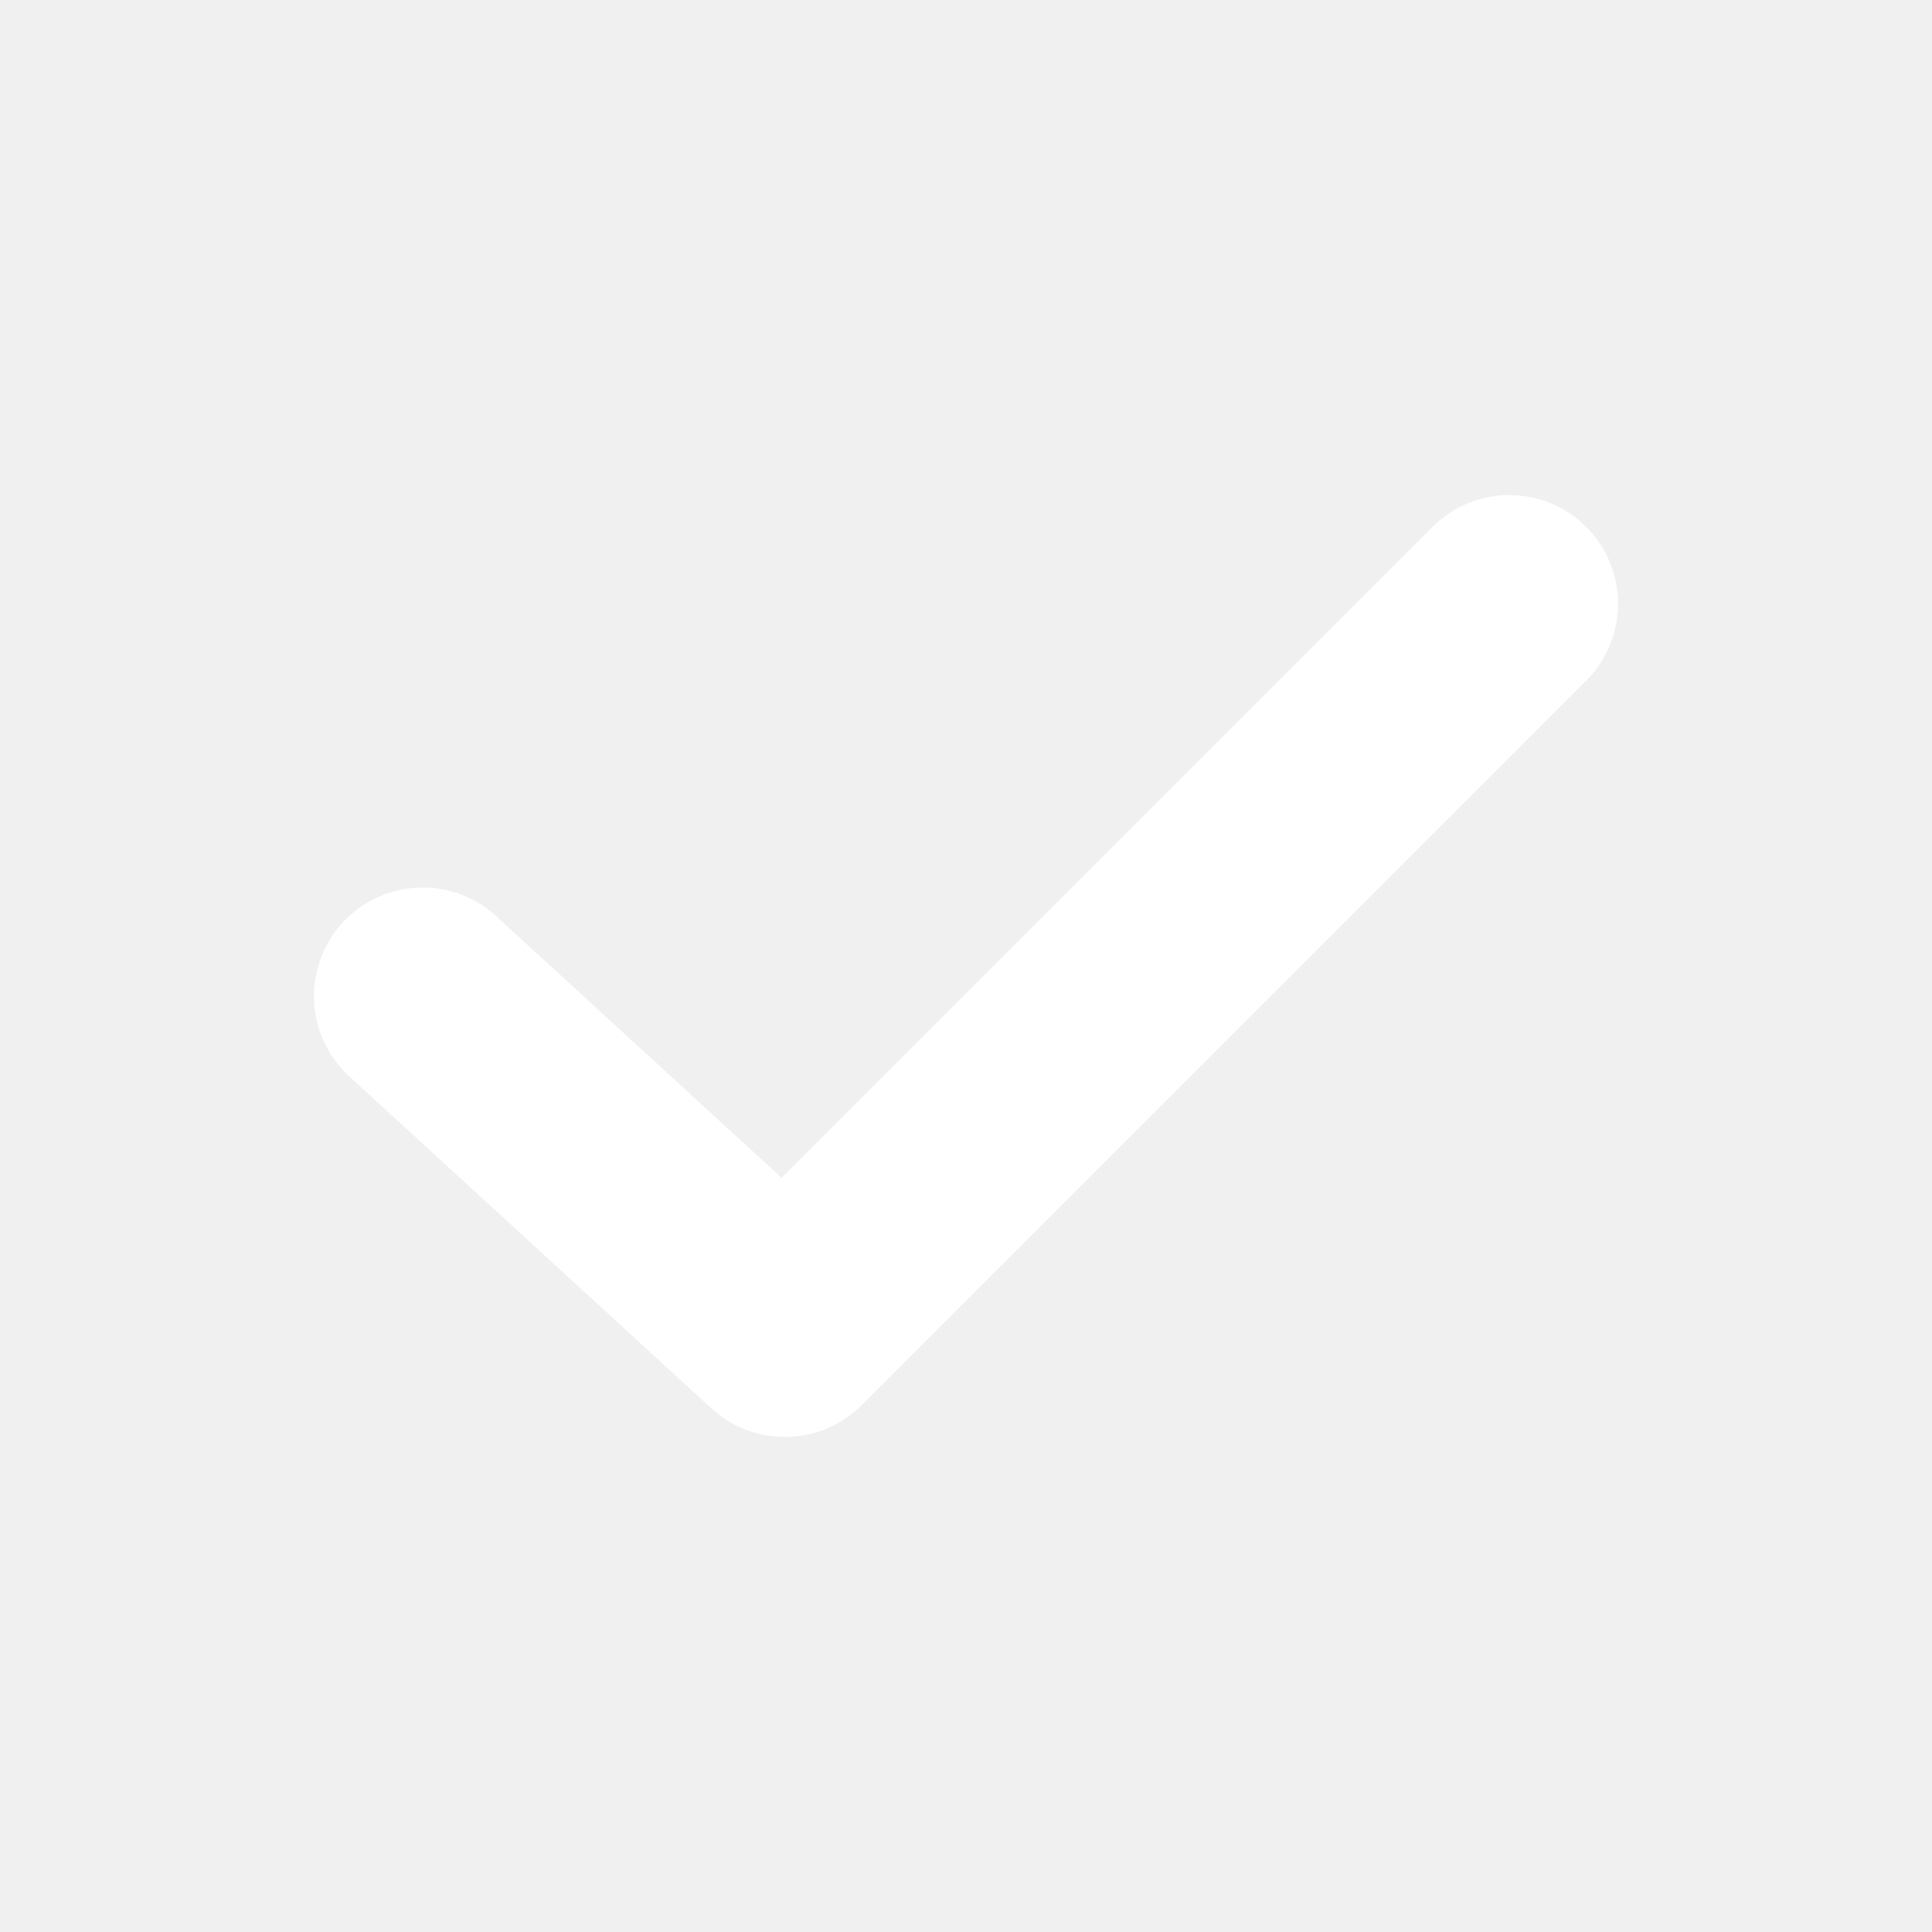
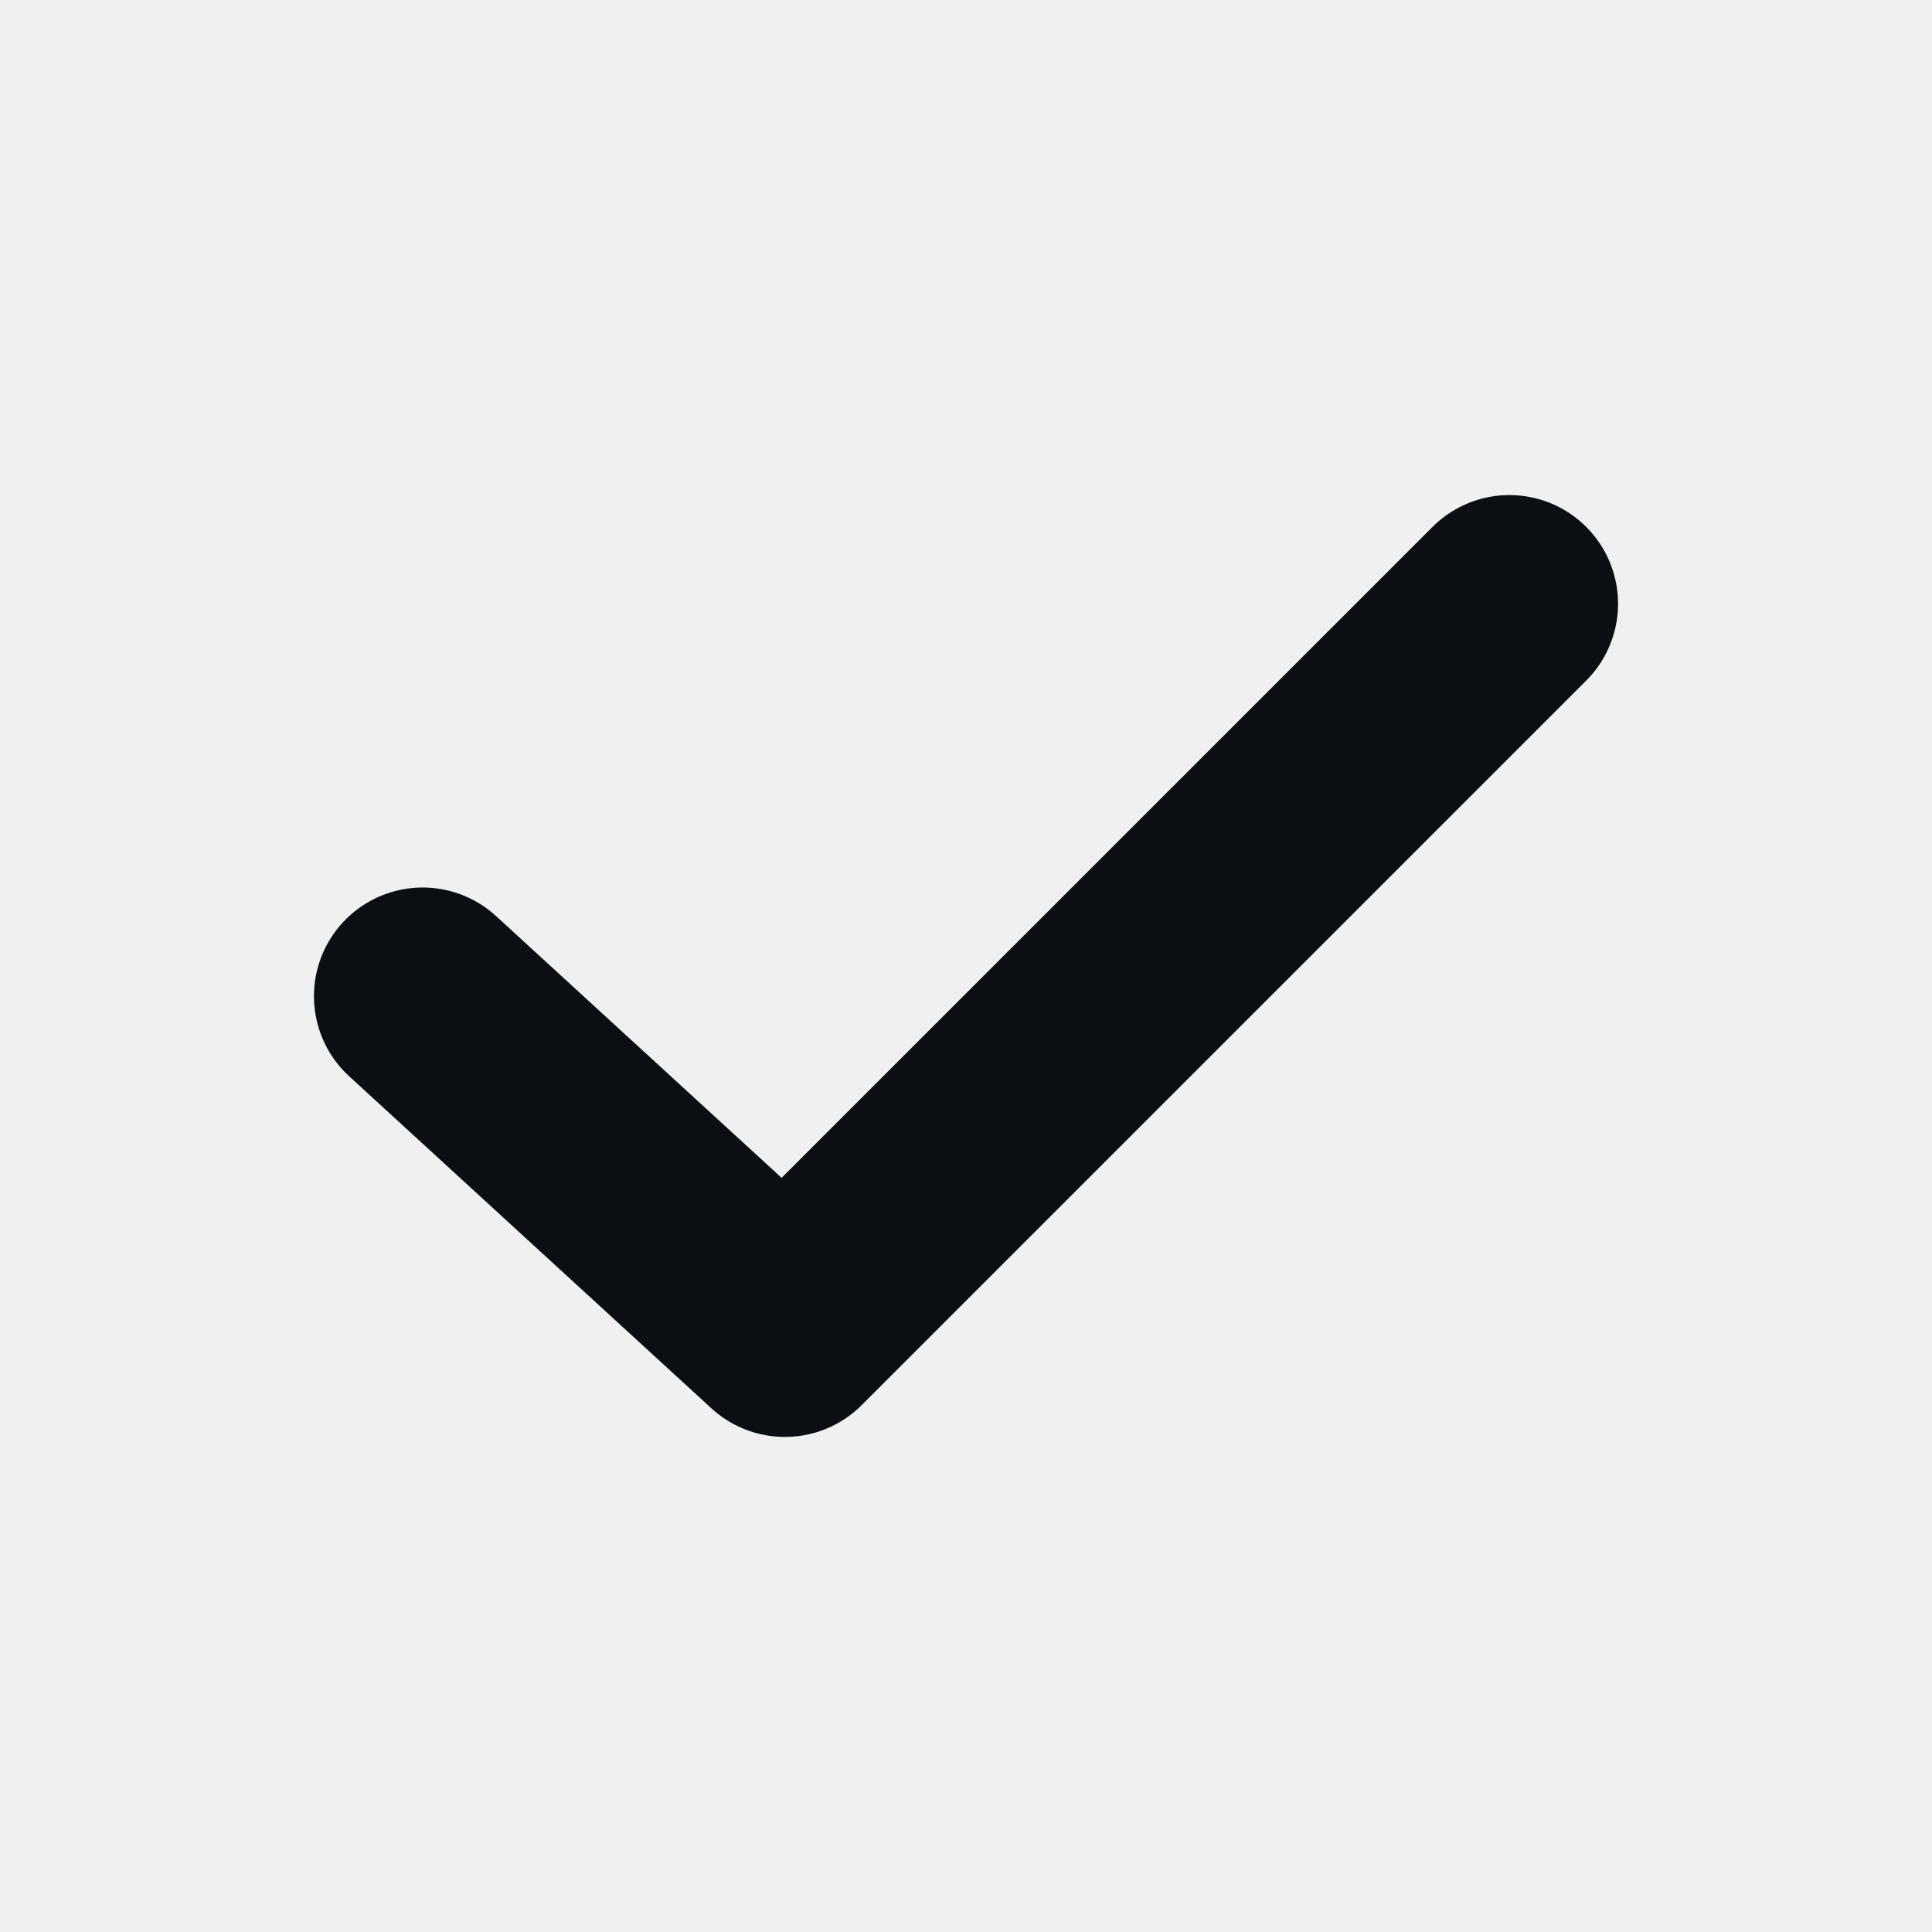
<svg xmlns="http://www.w3.org/2000/svg" width="16" height="16" viewBox="0 0 16 16" fill="none">
-   <path d="M3.5 8.25 6.5 11l6-6" stroke="#FFFFFF" stroke-width="1.8" stroke-linecap="round" stroke-linejoin="round" />
+   <path d="M3.5 8.25 6.5 11l6-6" stroke="#0B0F14" stroke-width="1.8" stroke-linecap="round" stroke-linejoin="round" />
</svg>
